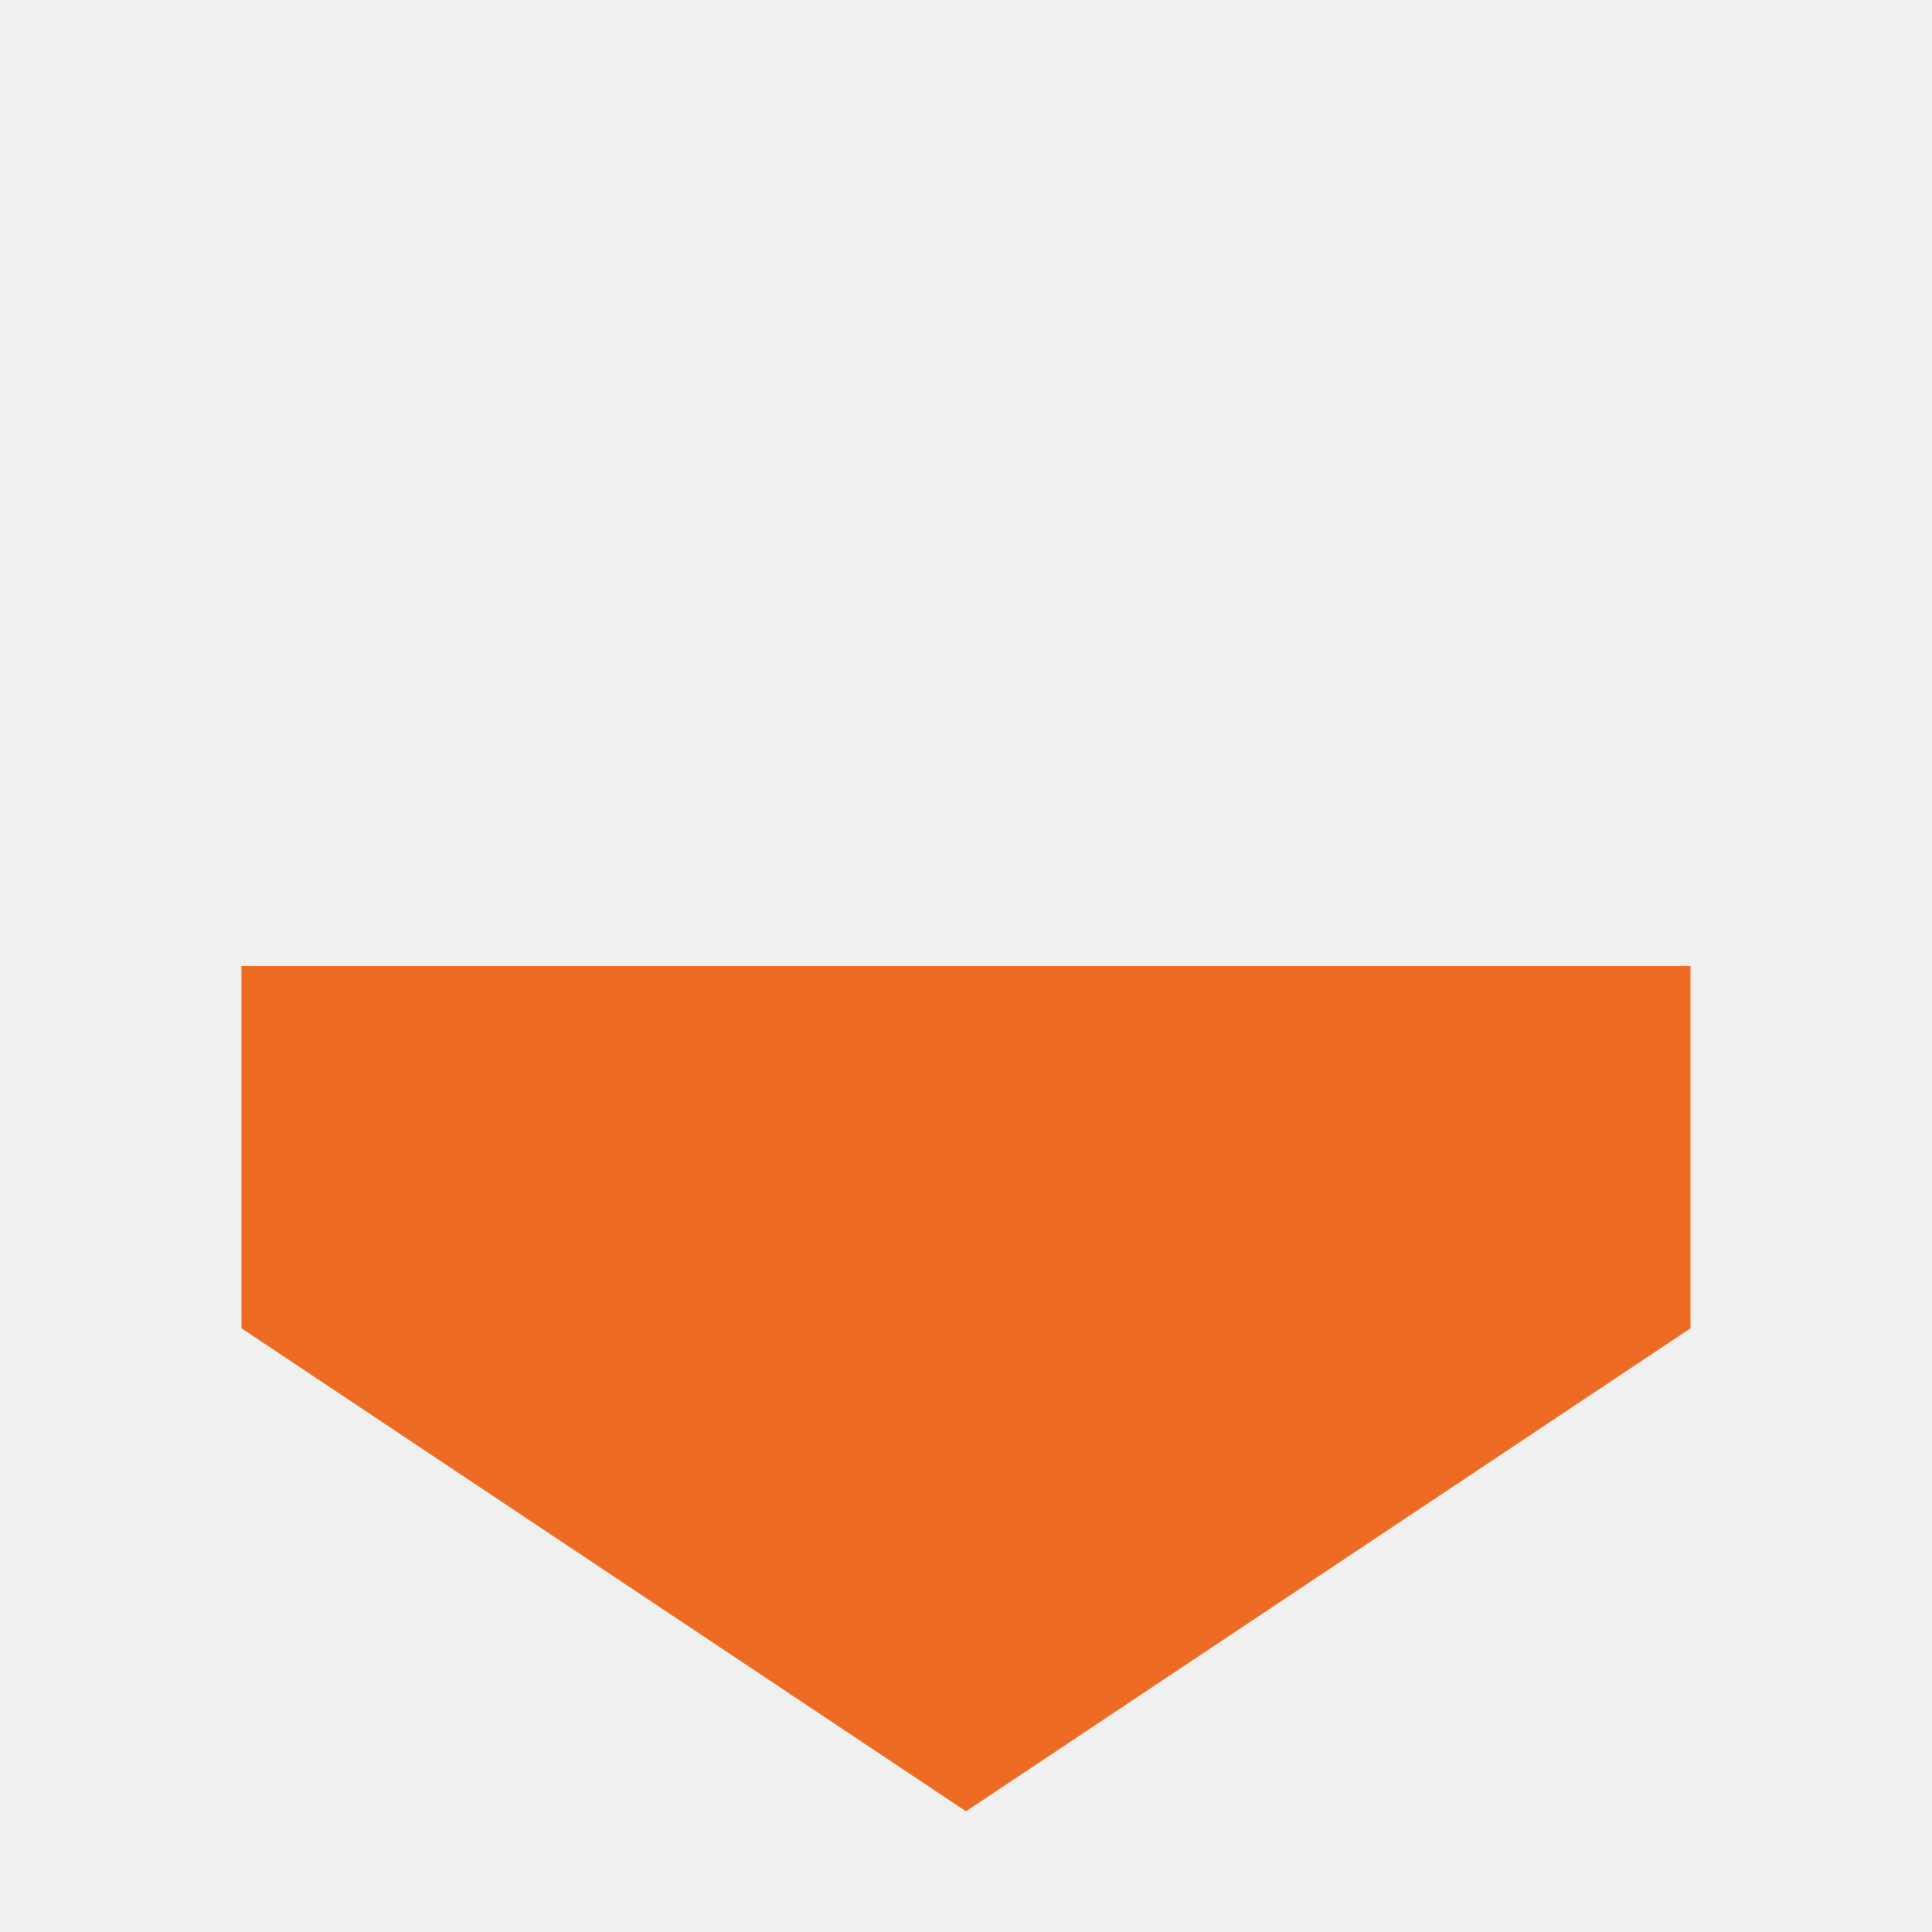
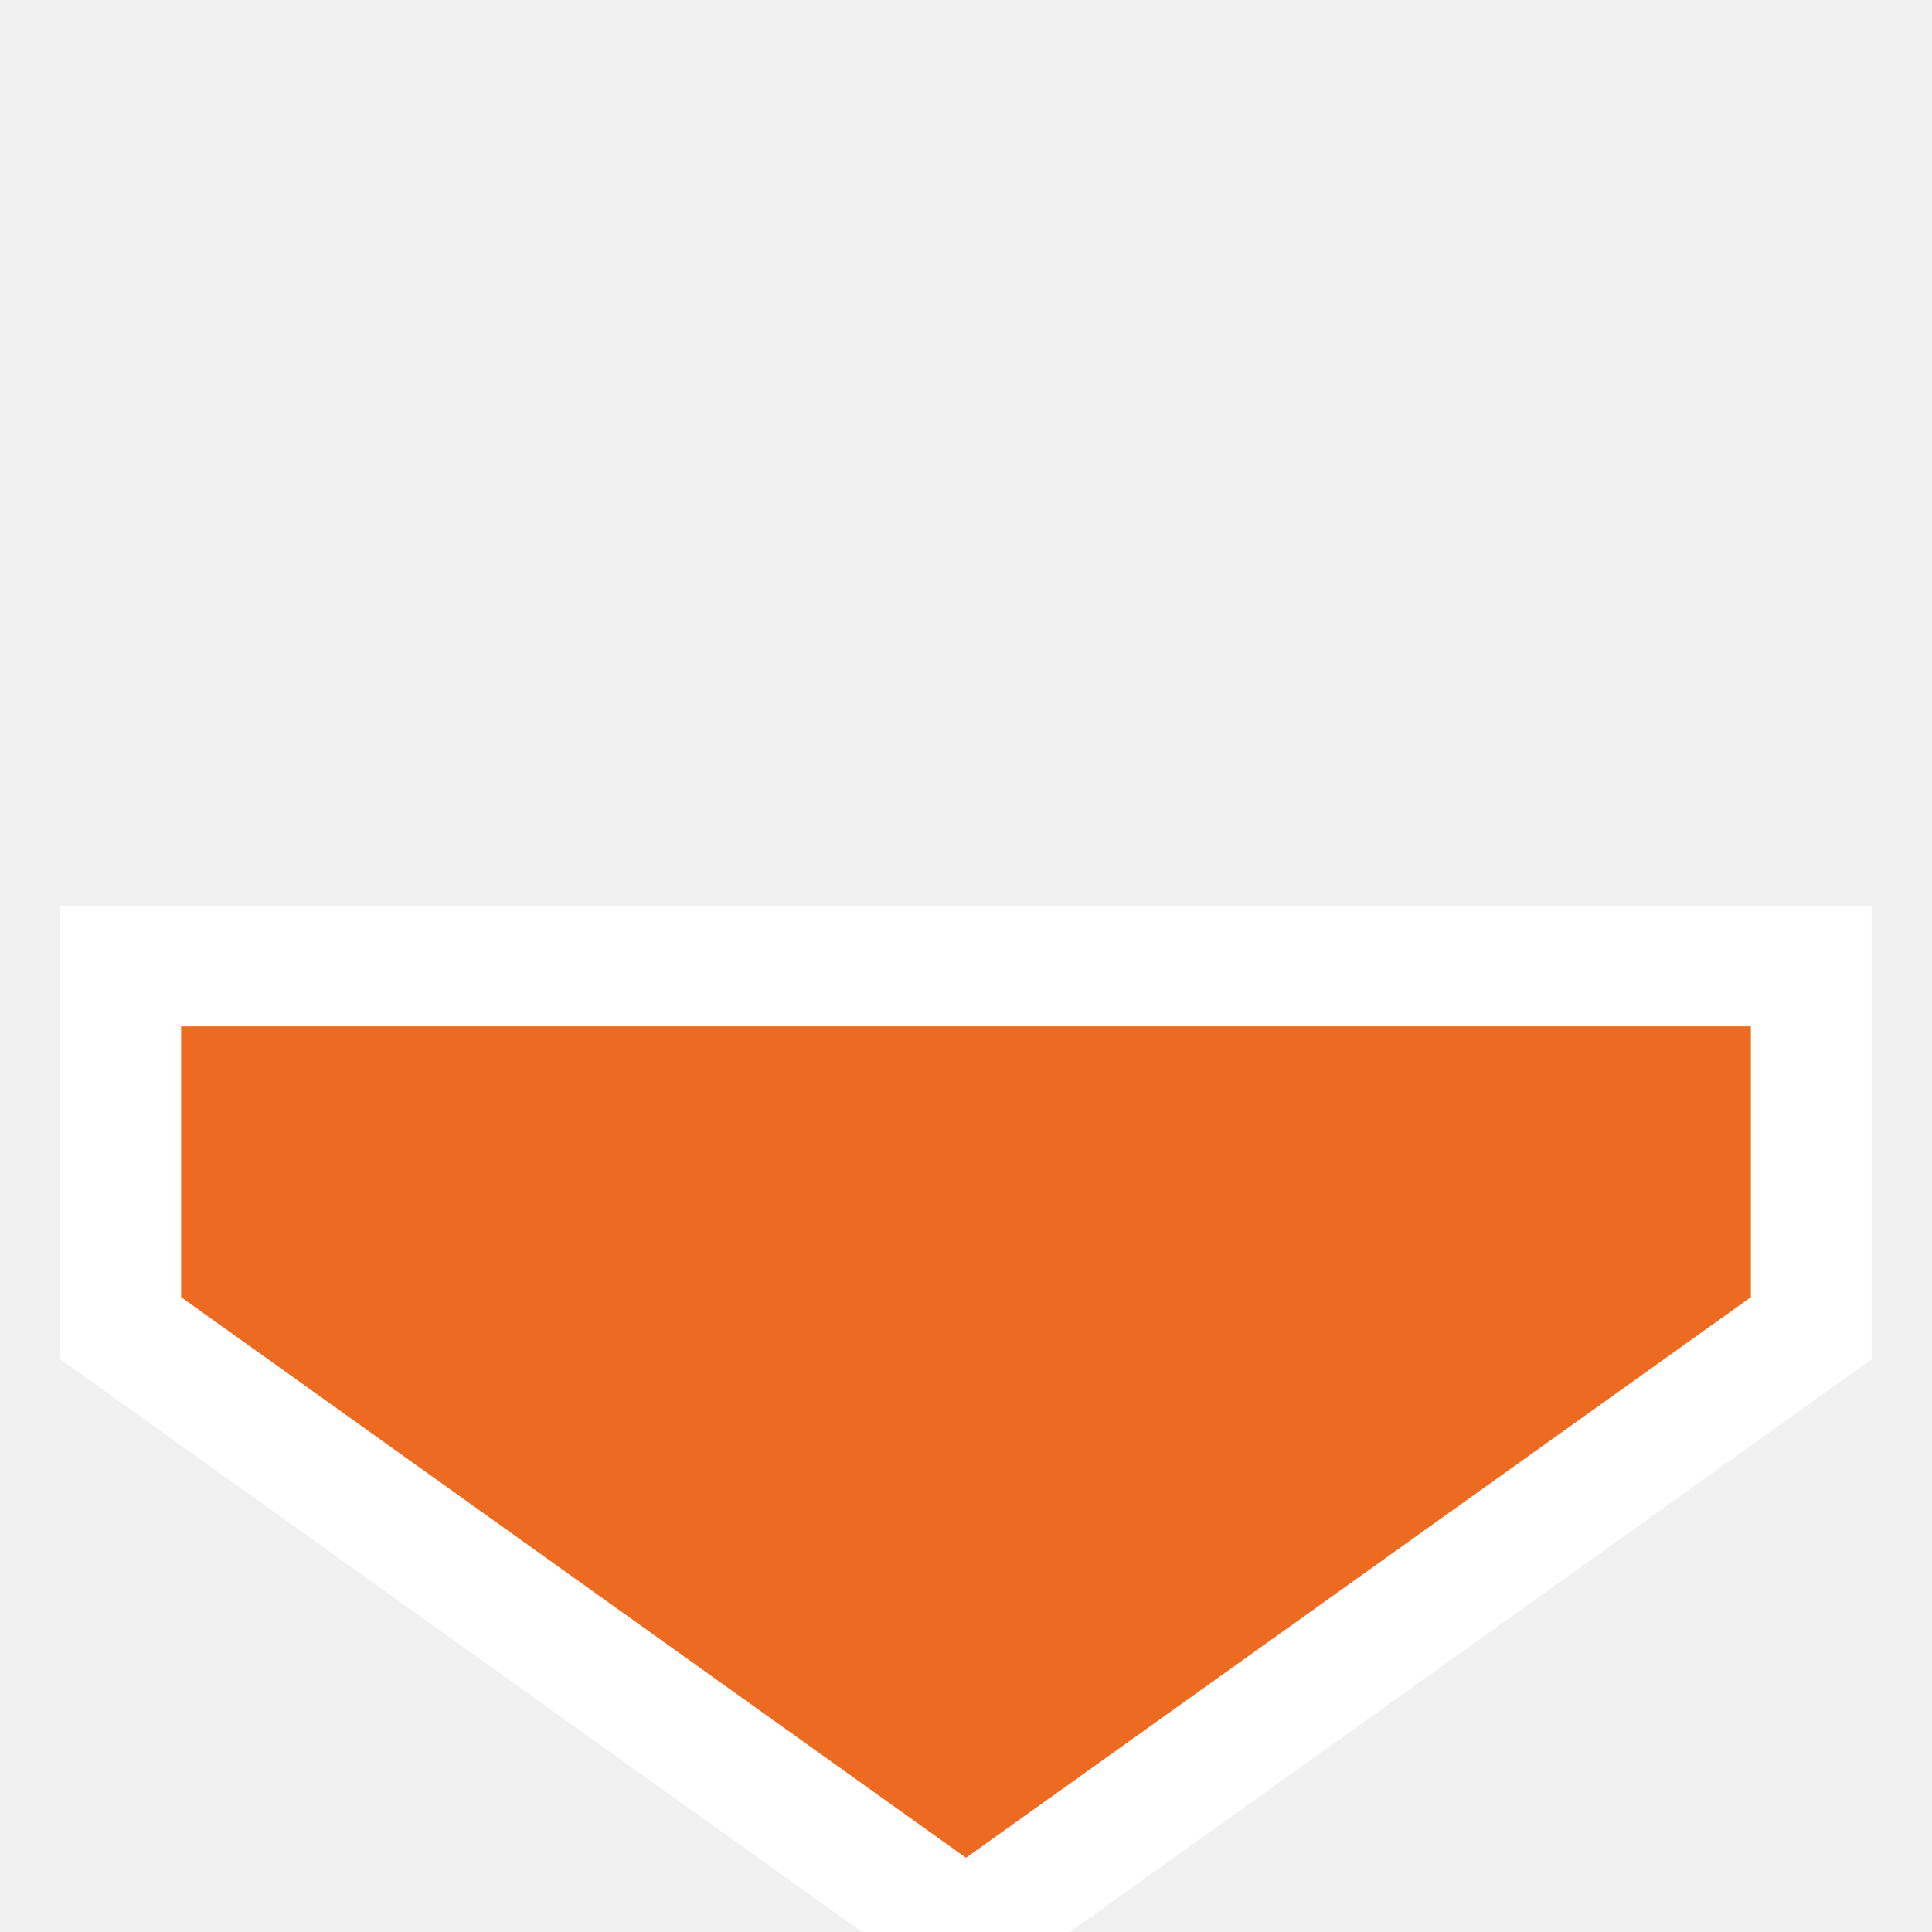
<svg xmlns="http://www.w3.org/2000/svg" version="1.0" id="Layer_1" x="0px" y="0px" viewBox="0 0 16 16" enable-background="new 0 0 16 16" xml:space="preserve">
  <g id="hex_x5F_plus">
    <g>
-       <polygon fill="#ED6B21" points="2,8 2,11 8,15 14,11 14,8 " />
+       <polygon fill="#ED6B21" points="1,8 1,11 8,16 15,11 15,8 " style="stroke:white;stroke-width:1" />
    </g>
  </g>
</svg>
